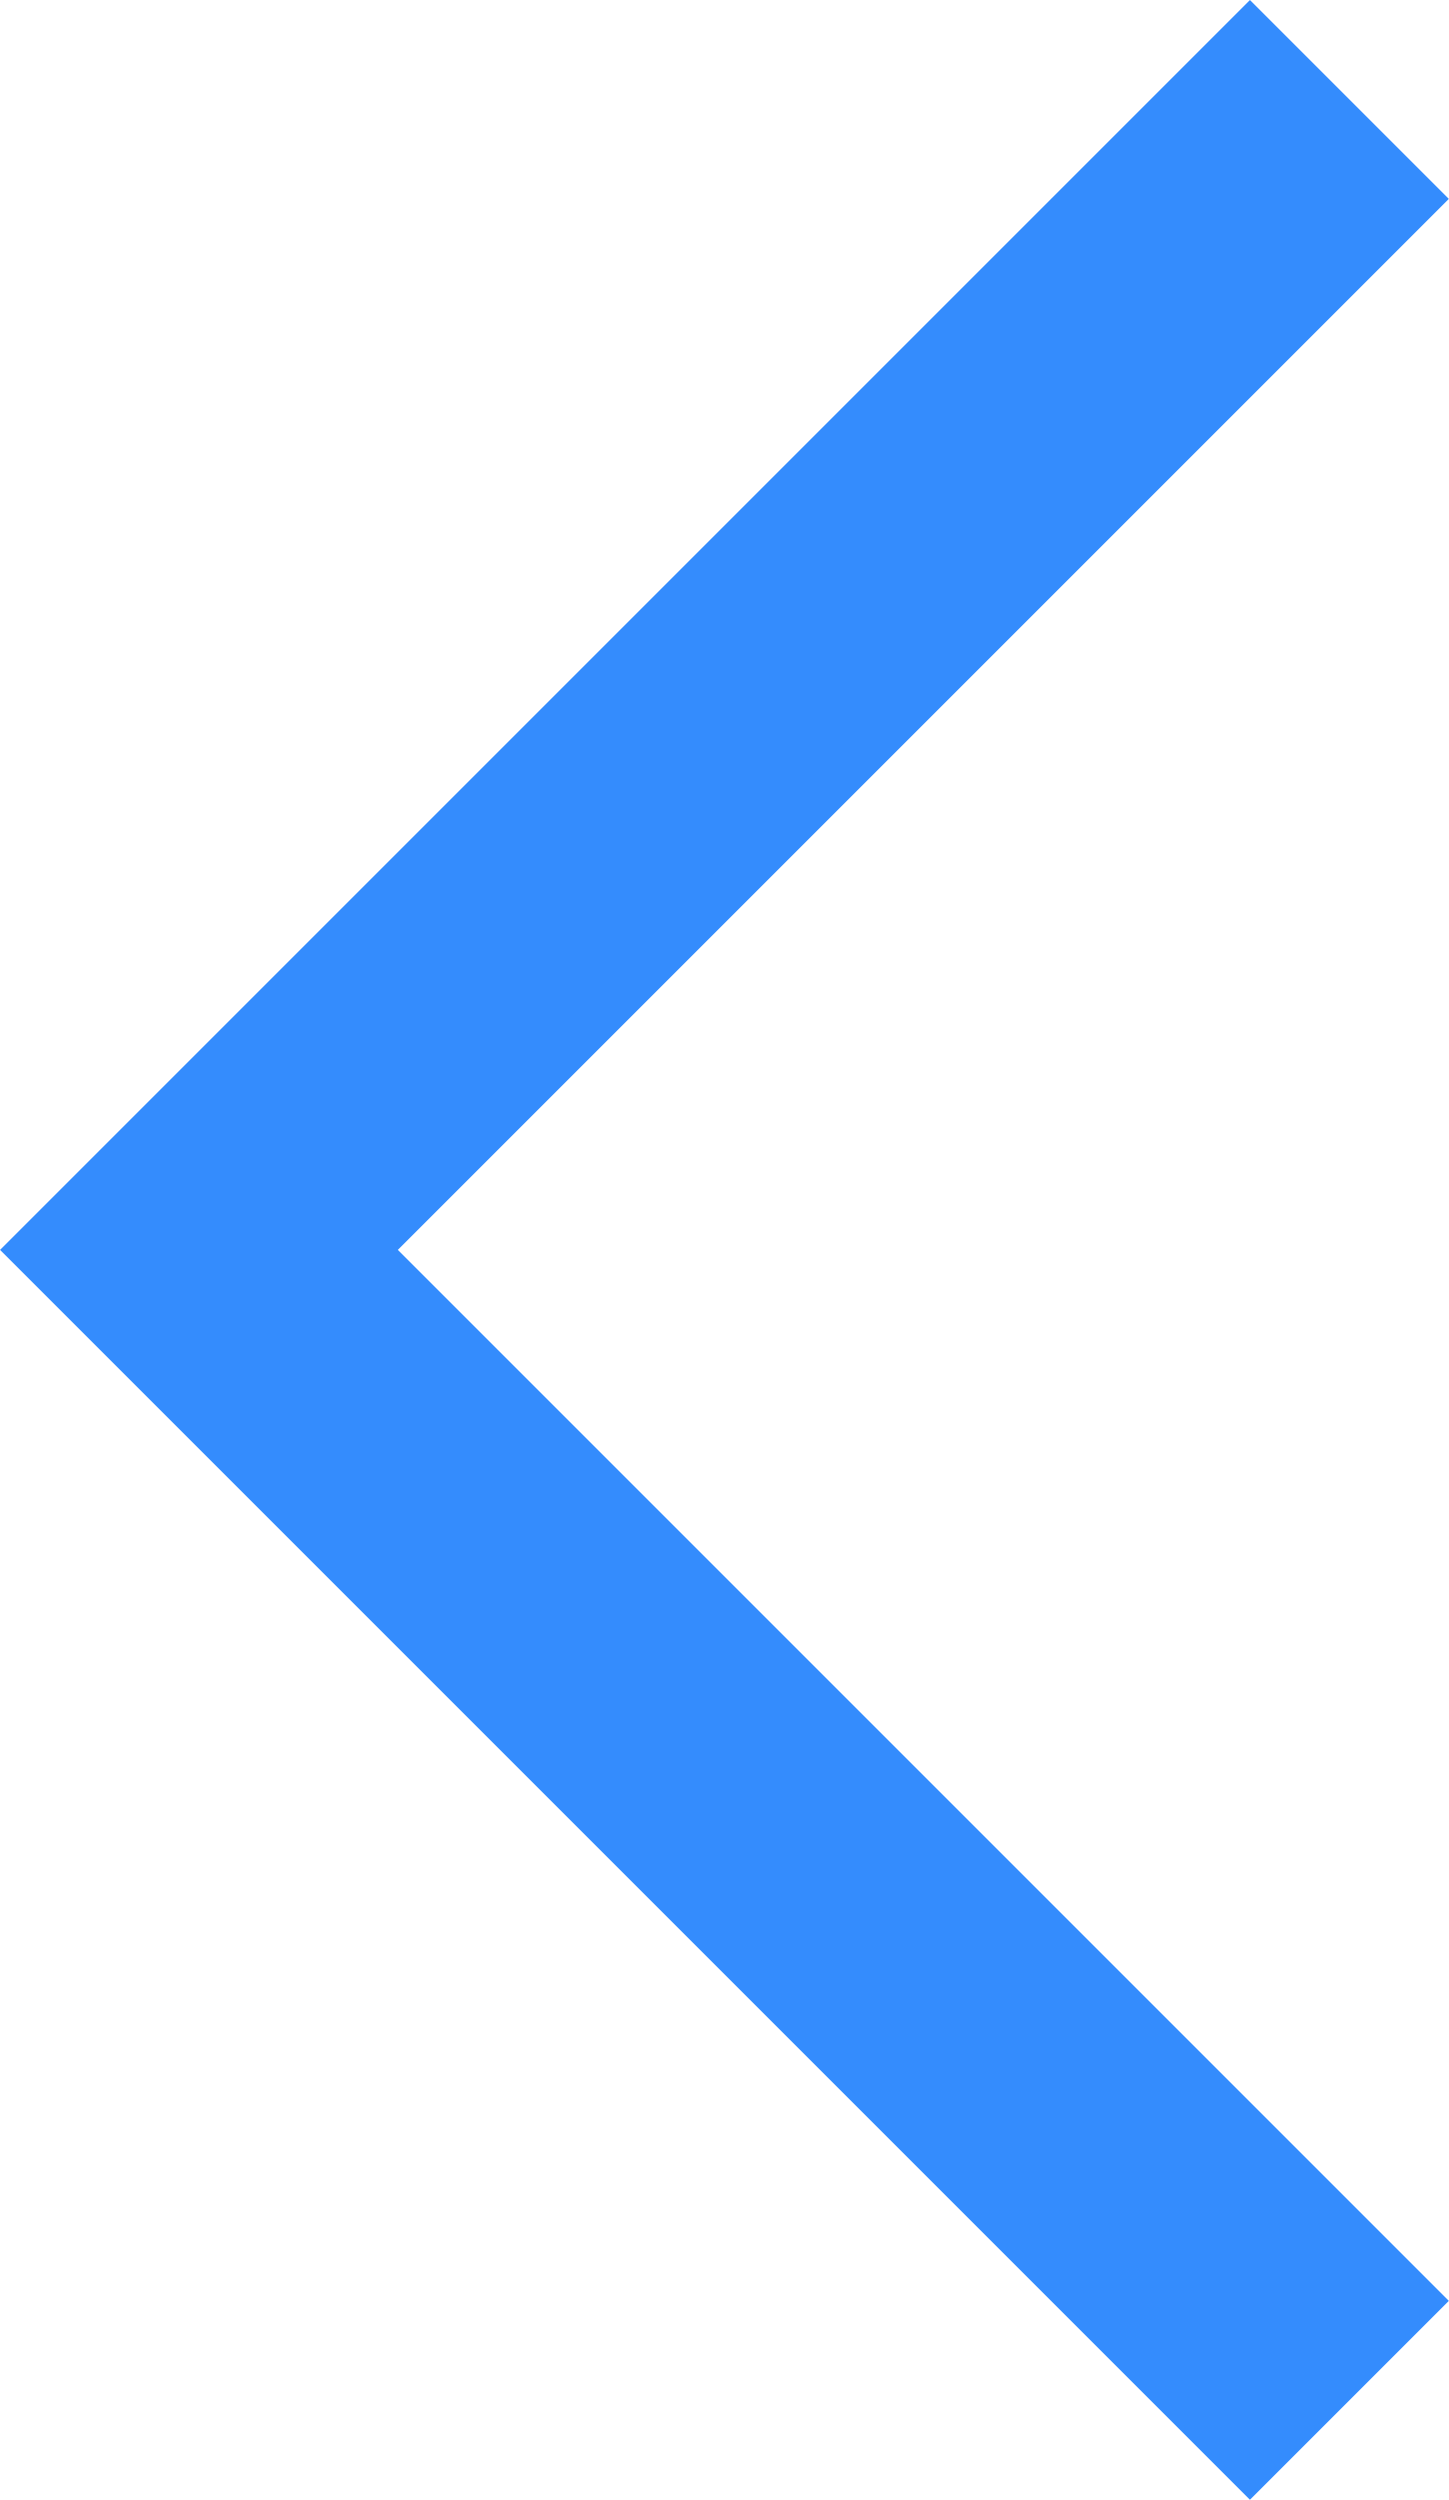
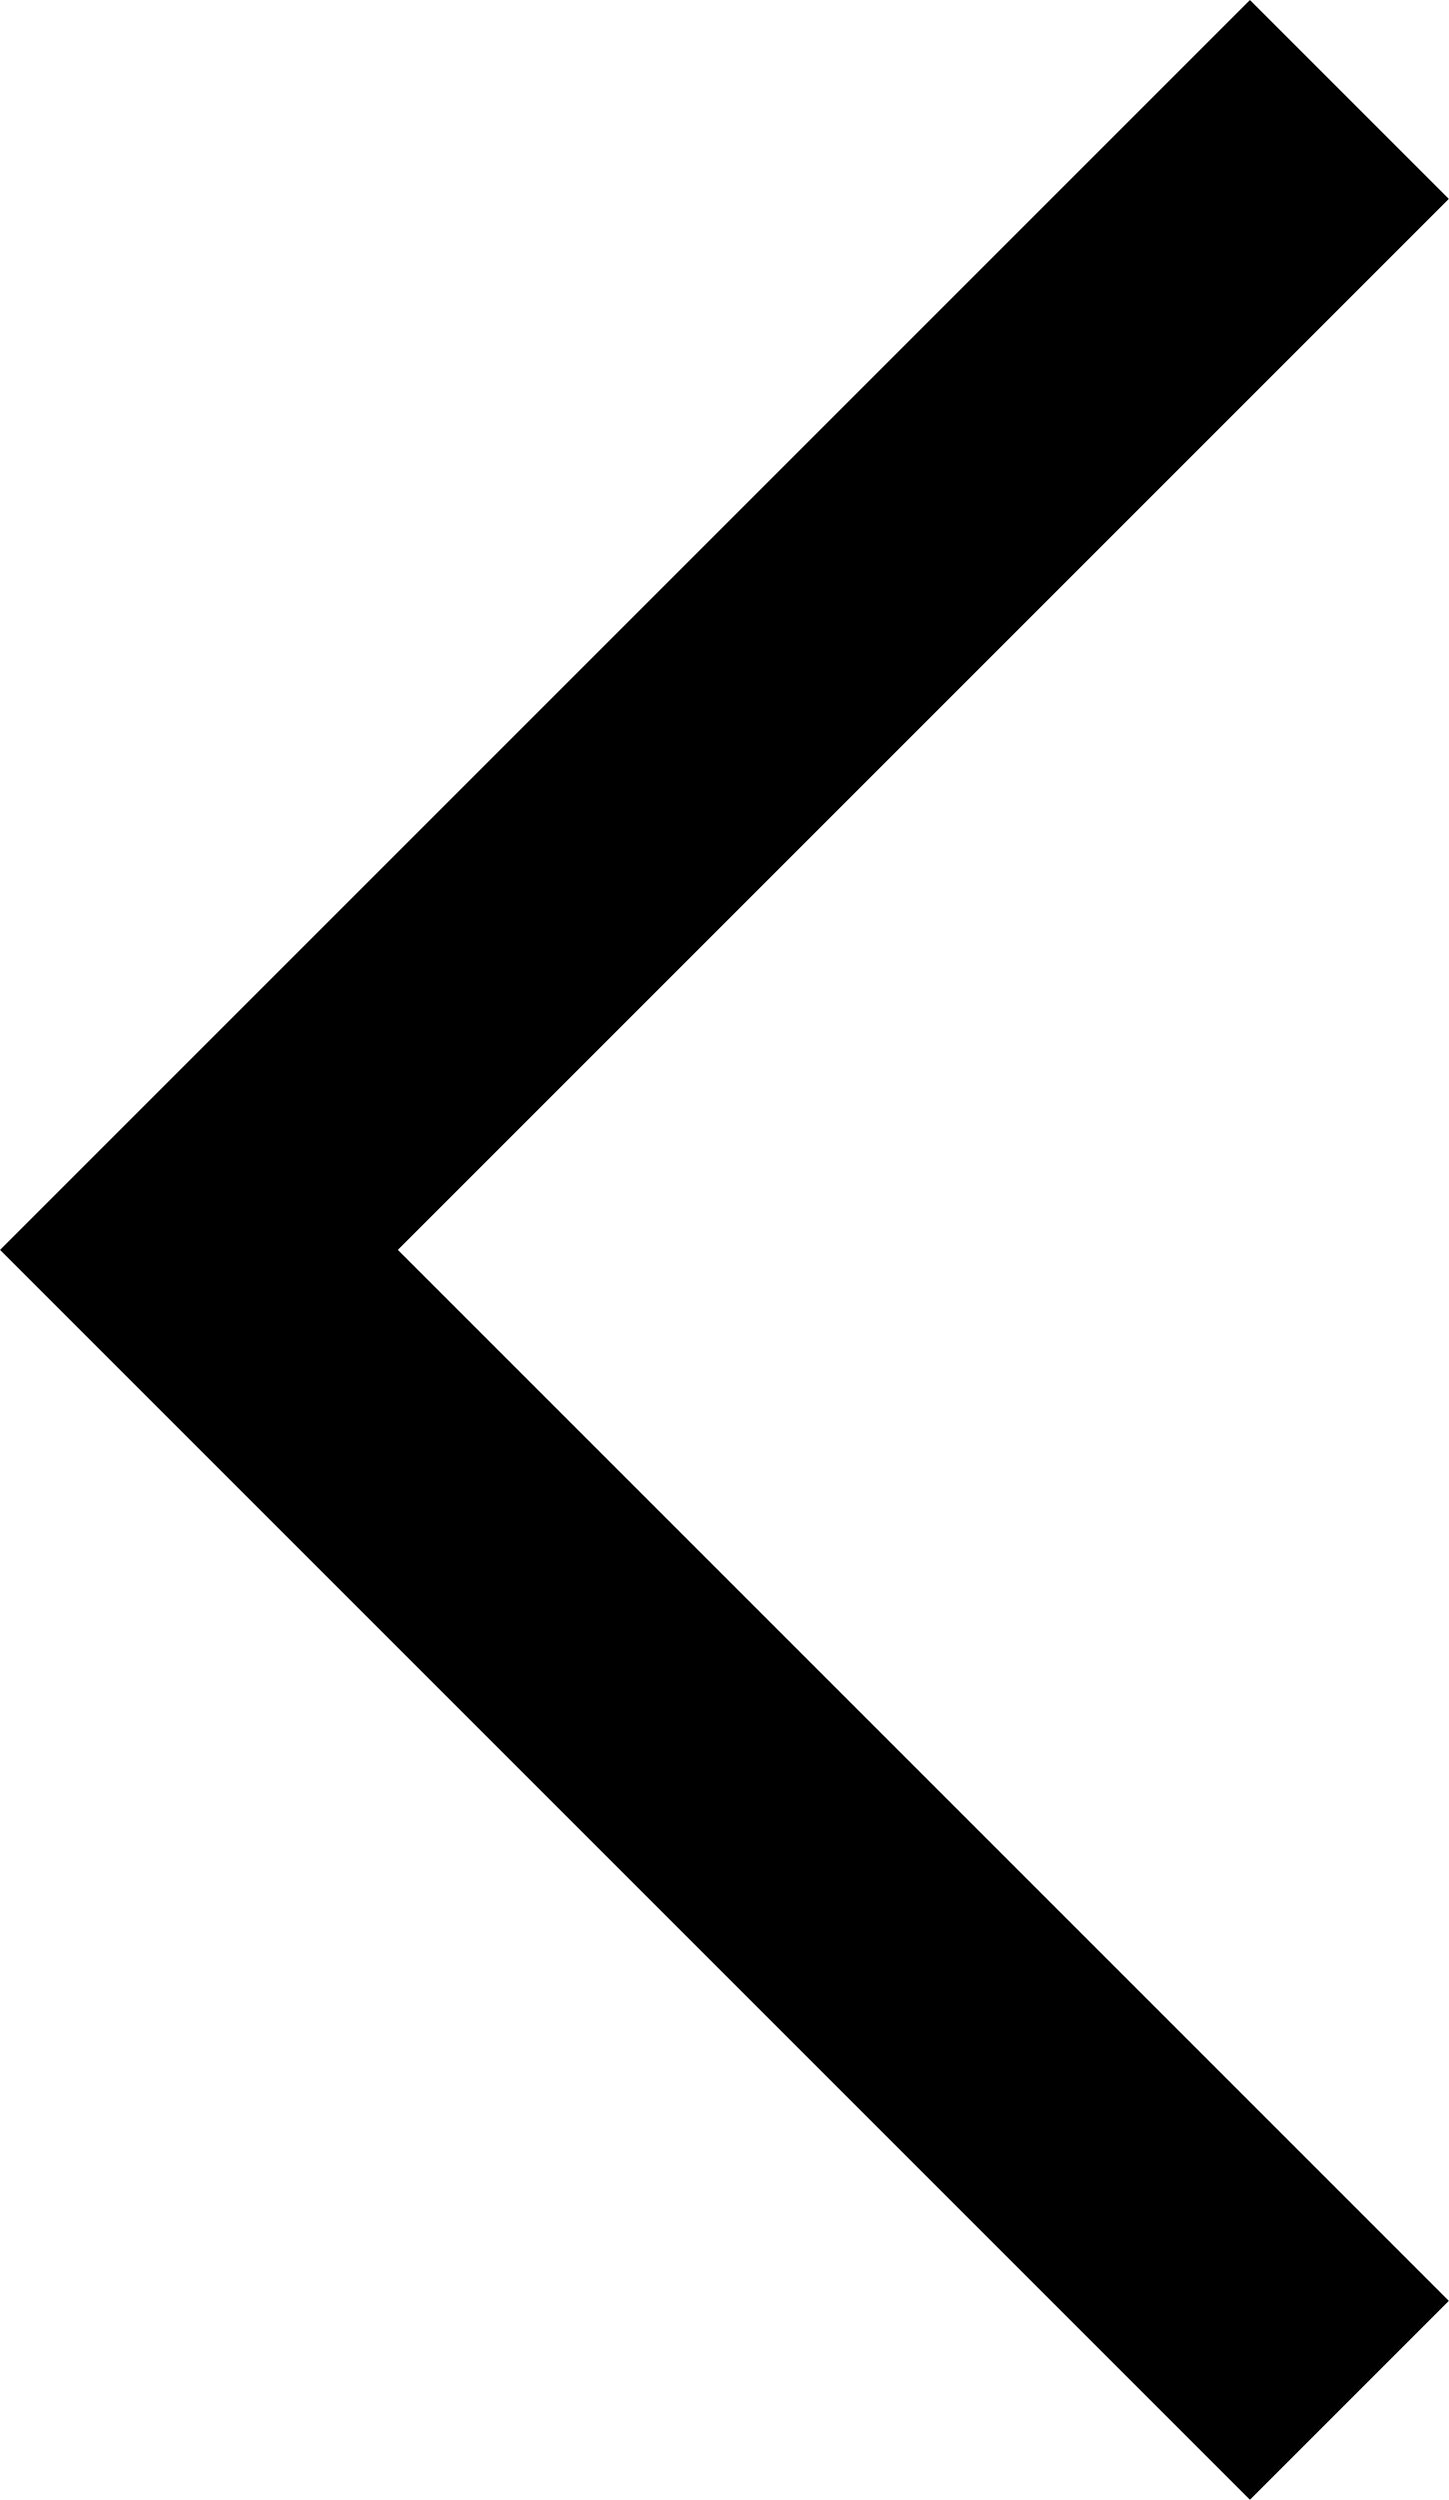
<svg xmlns="http://www.w3.org/2000/svg" width="5.151px" height="8.888px" viewBox="0 0 5.151 8.888" version="1.1">
  <g id="Artboards" stroke="none" stroke-width="1" fill="none" fill-rule="evenodd">
    <g id="Segmentation---assets" transform="translate(-152.338, -65.6013)">
      <g id="icon-disclosure-open" transform="translate(145, 60)">
-         <polyline id="Path-2" stroke="#348CFD" transform="translate(10.0902, 10.0451) rotate(90) translate(-10.0902, -10.0451)" points="6 8 10.09 12.09 14.18 8" />
+         <polyline id="Path-2" stroke="currentColor" transform="translate(10.0902, 10.0451) rotate(90) translate(-10.0902, -10.0451)" points="6 8 10.09 12.09 14.18 8" />
        <rect id="Rectangle" x="0" y="0" width="20" height="20" />
      </g>
    </g>
  </g>
</svg>
